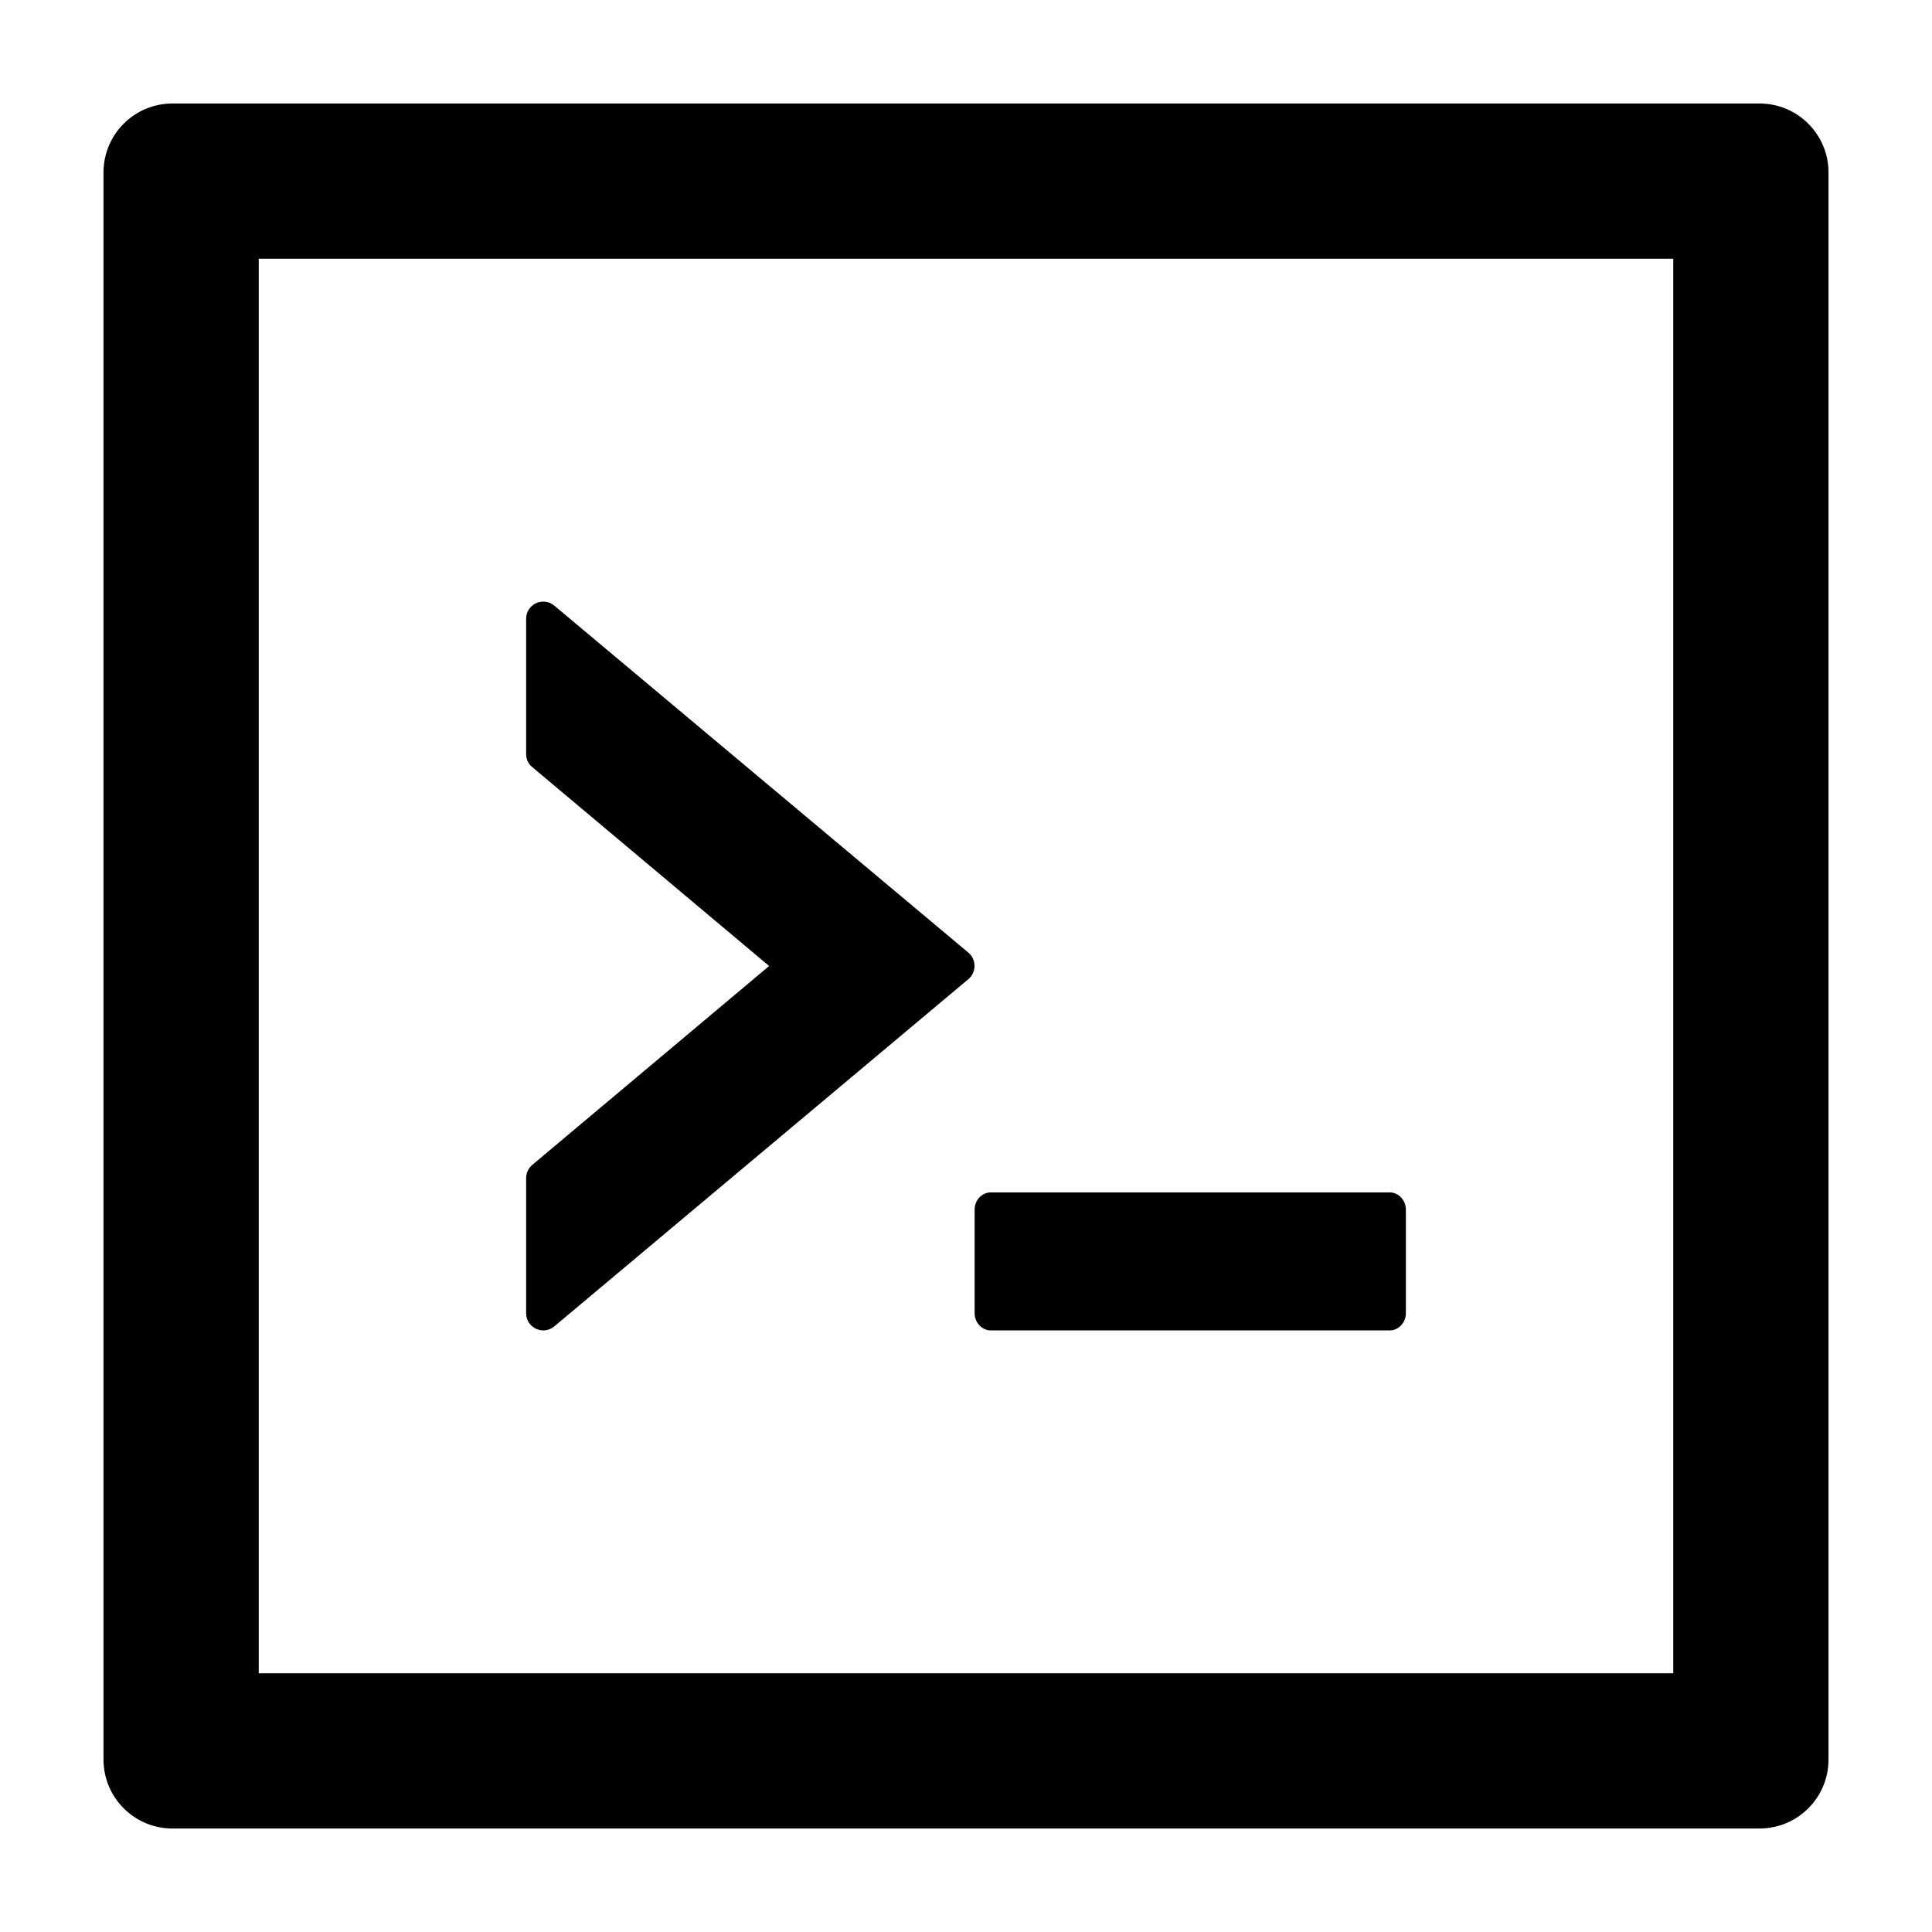
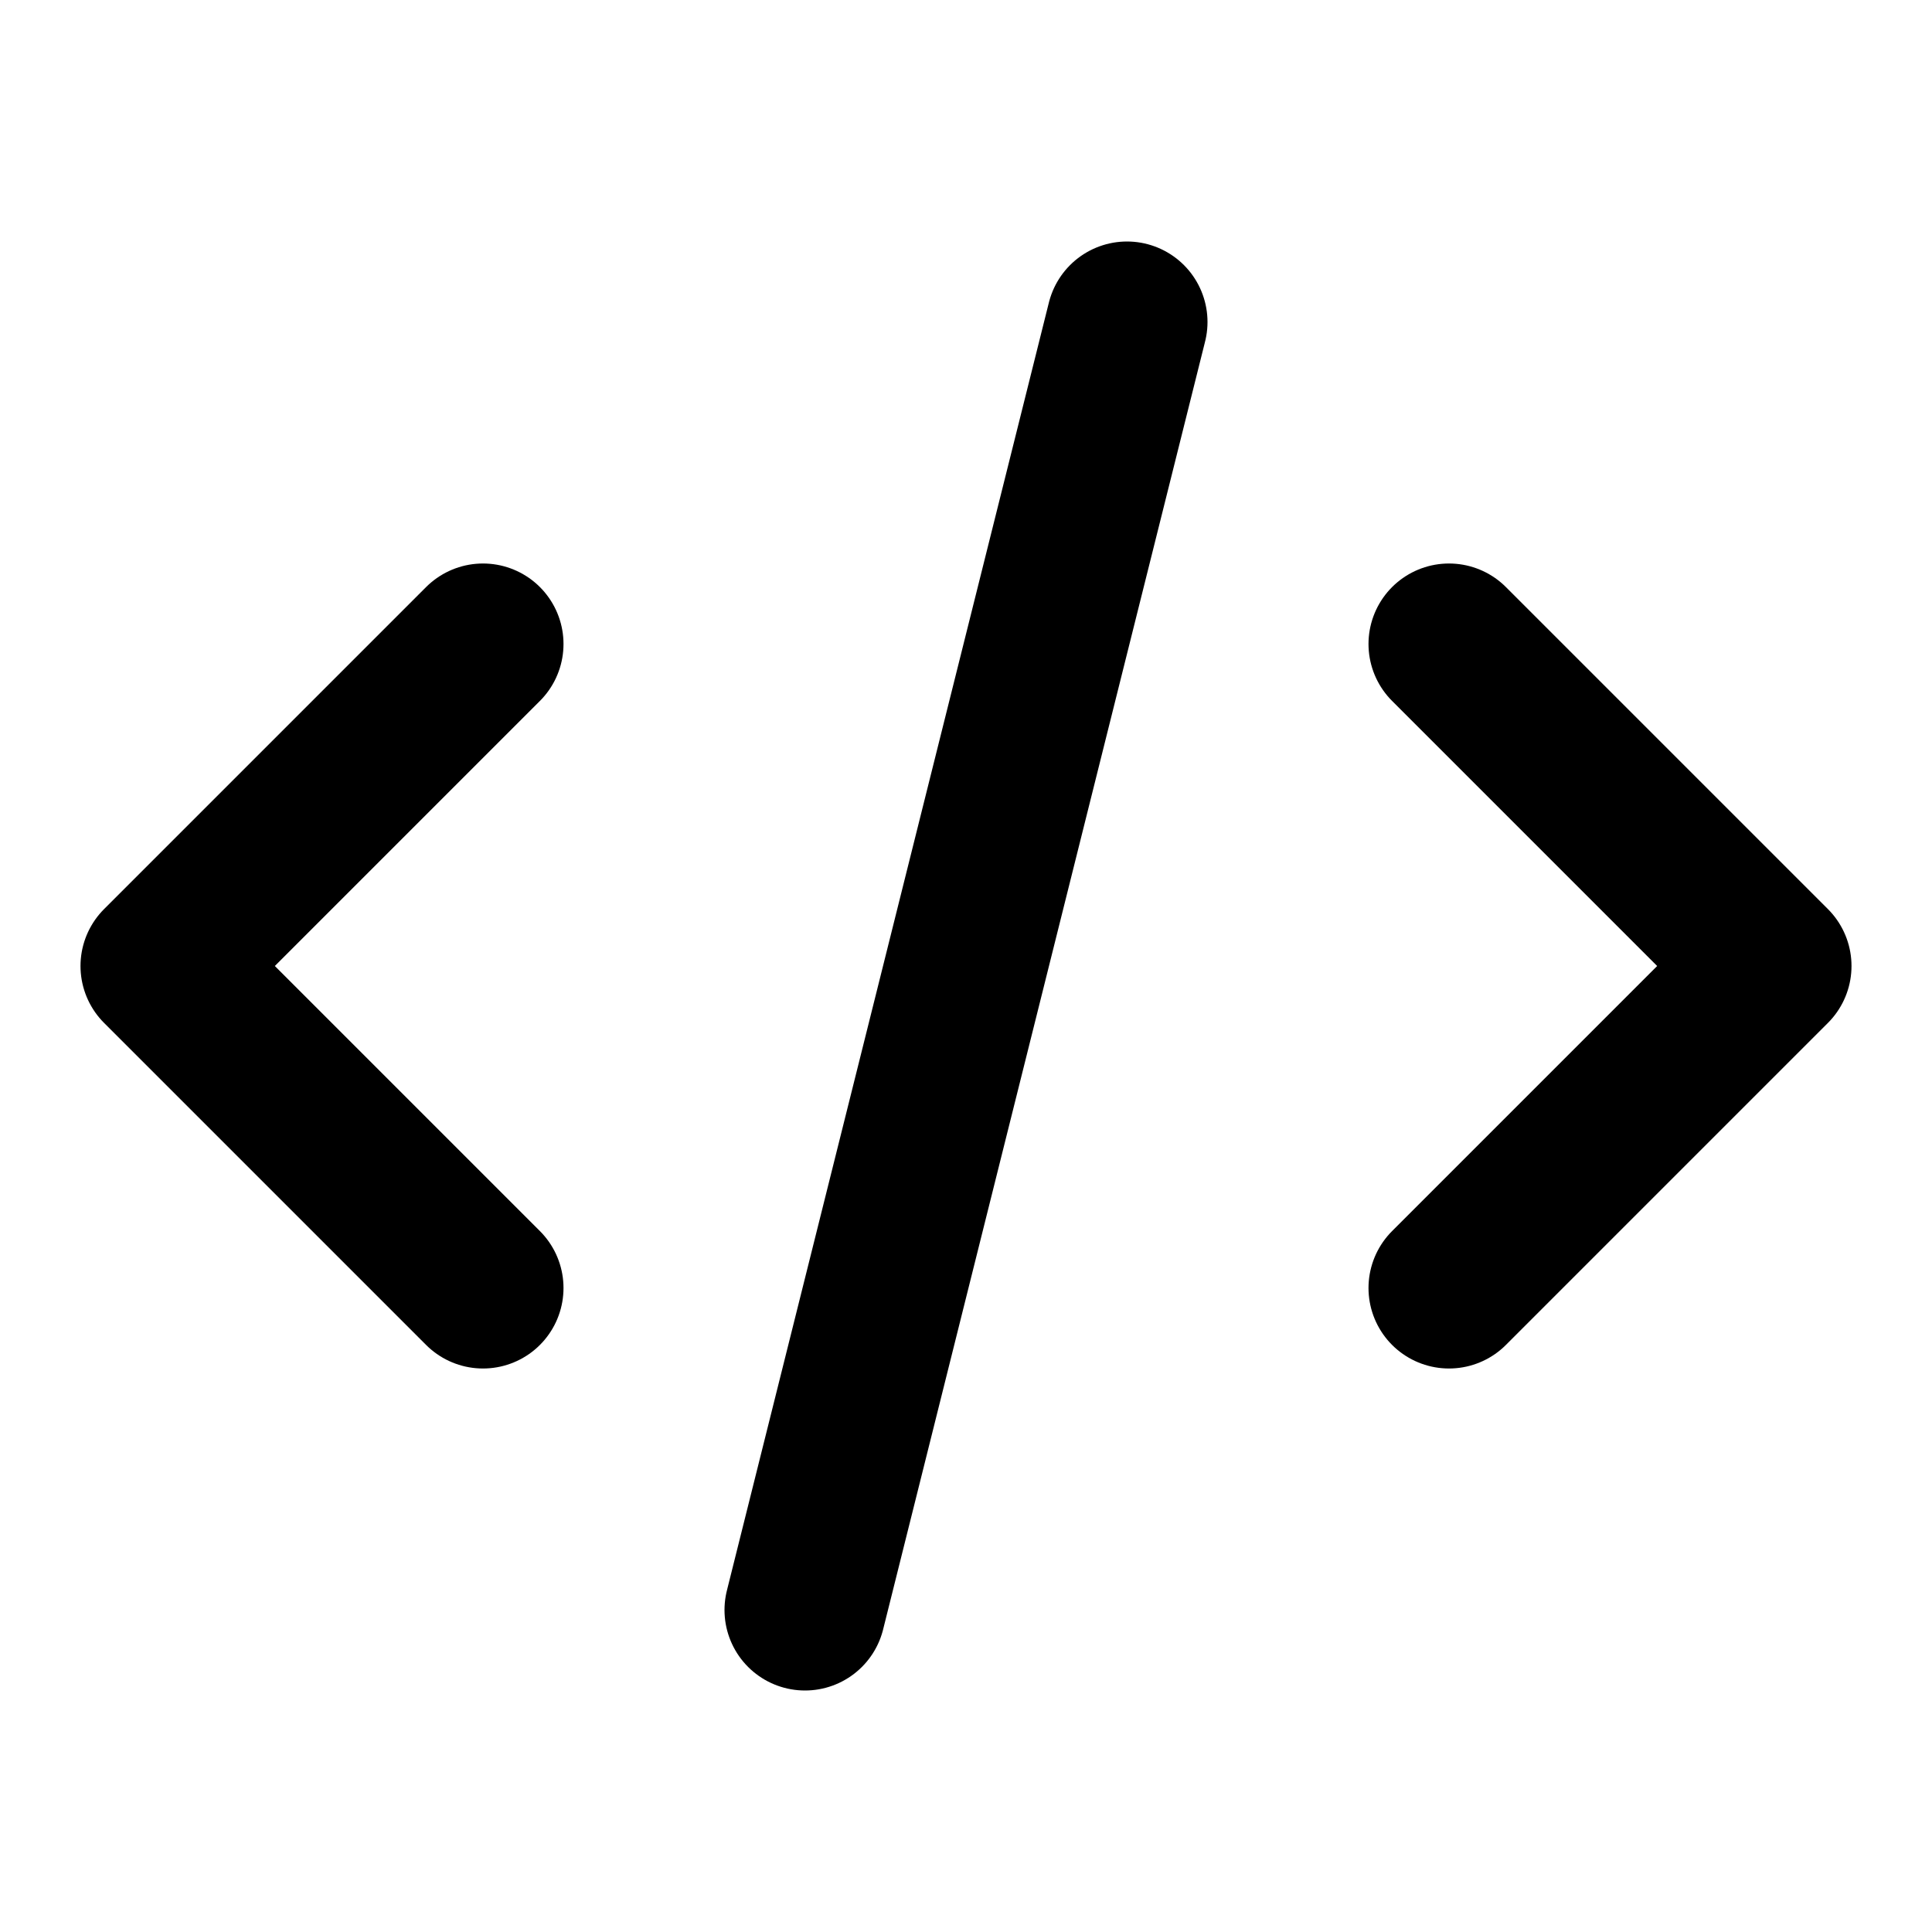
- <svg xmlns="http://www.w3.org/2000/svg" viewBox="64 64 896 896">
-   <path d="M516 673c0 4.4 3.4 8 7.5 8h185c4.1 0 7.5-3.6 7.5-8v-48c0-4.4-3.4-8-7.5-8h-185c-4.1 0-7.5 3.6-7.5 8v48zm-194.9 6.1l192-161c3.8-3.2 3.8-9.1 0-12.3l-192-160.9A7.95 7.95 0 00308 351v62.7c0 2.4 1 4.6 2.9 6.1L420.7 512l-109.8 92.2a8.1 8.1 0 00-2.9 6.1V673c0 6.8 7.9 10.5 13.1 6.1zM880 112H144c-17.7 0-32 14.3-32 32v736c0 17.7 14.3 32 32 32h736c17.7 0 32-14.3 32-32V144c0-17.7-14.3-32-32-32zm-40 728H184V184h656v656z" />
+ <svg xmlns="http://www.w3.org/2000/svg" fill="none" viewBox="0 0 24 24">
+   <path stroke="currentColor" stroke-linecap="round" stroke-linejoin="round" stroke-width="2" d="M10 20l4-16m4 4l4 4-4 4M6 16l-4-4 4-4" />
</svg>
